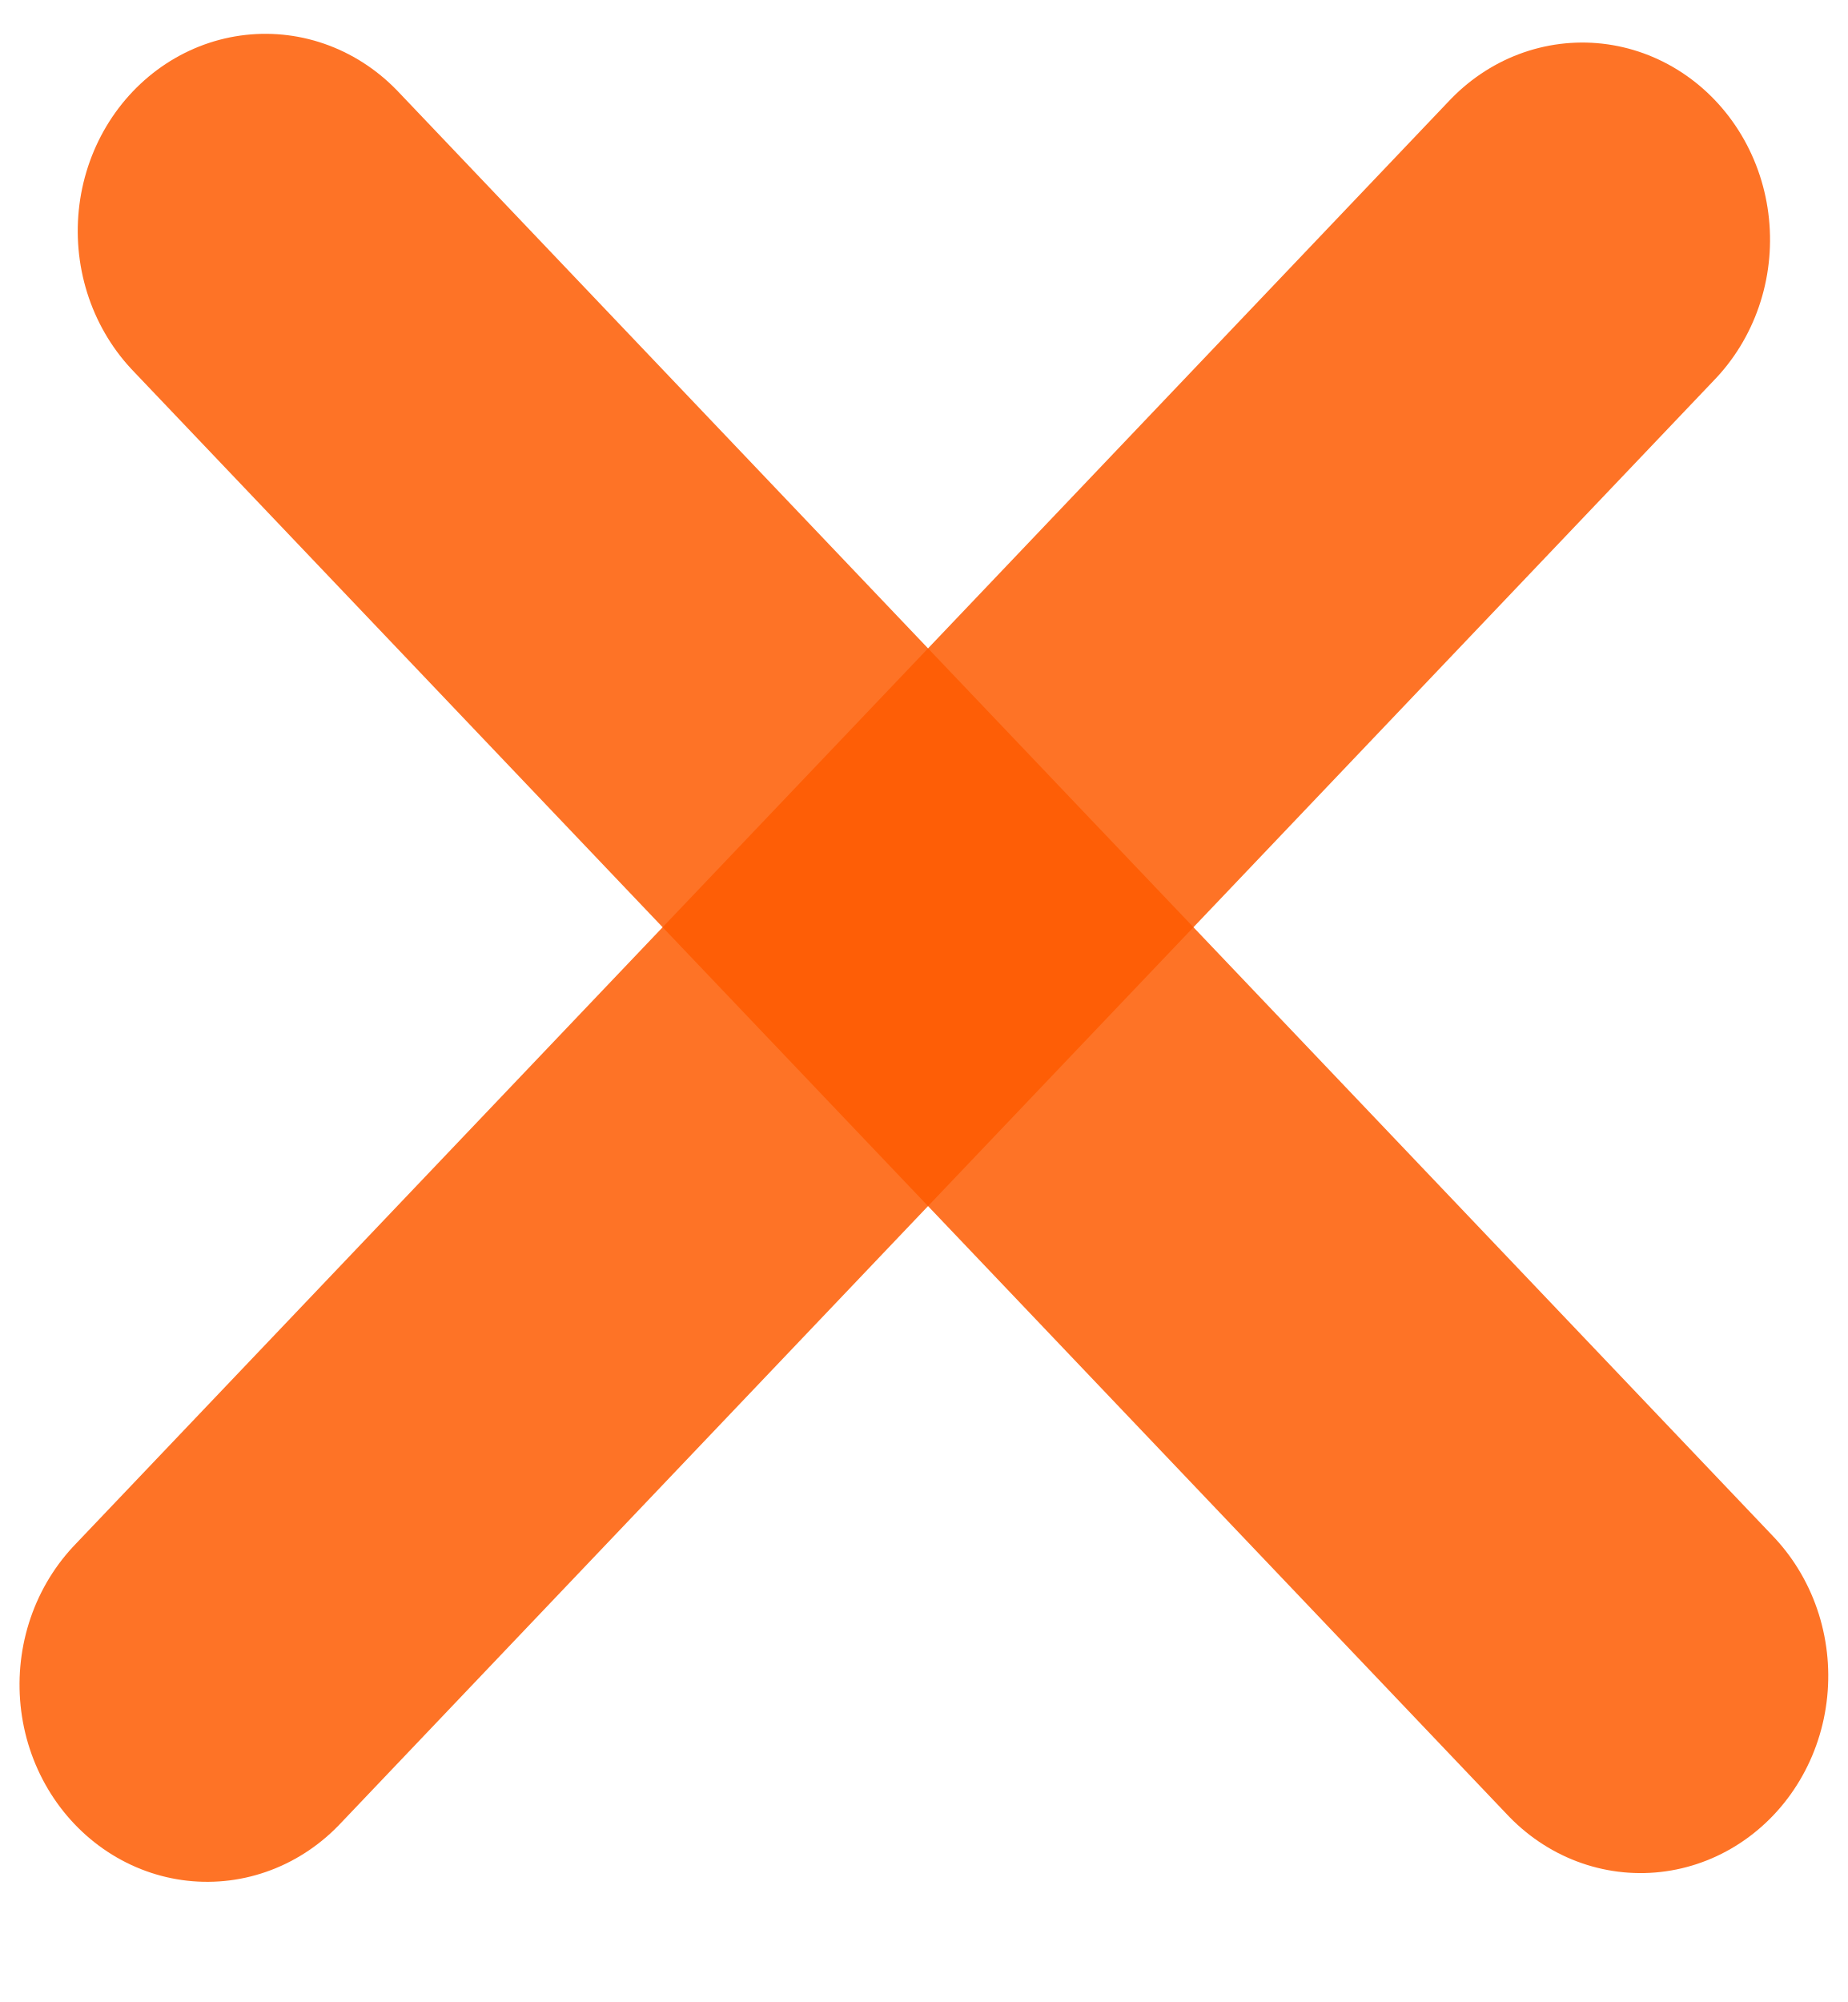
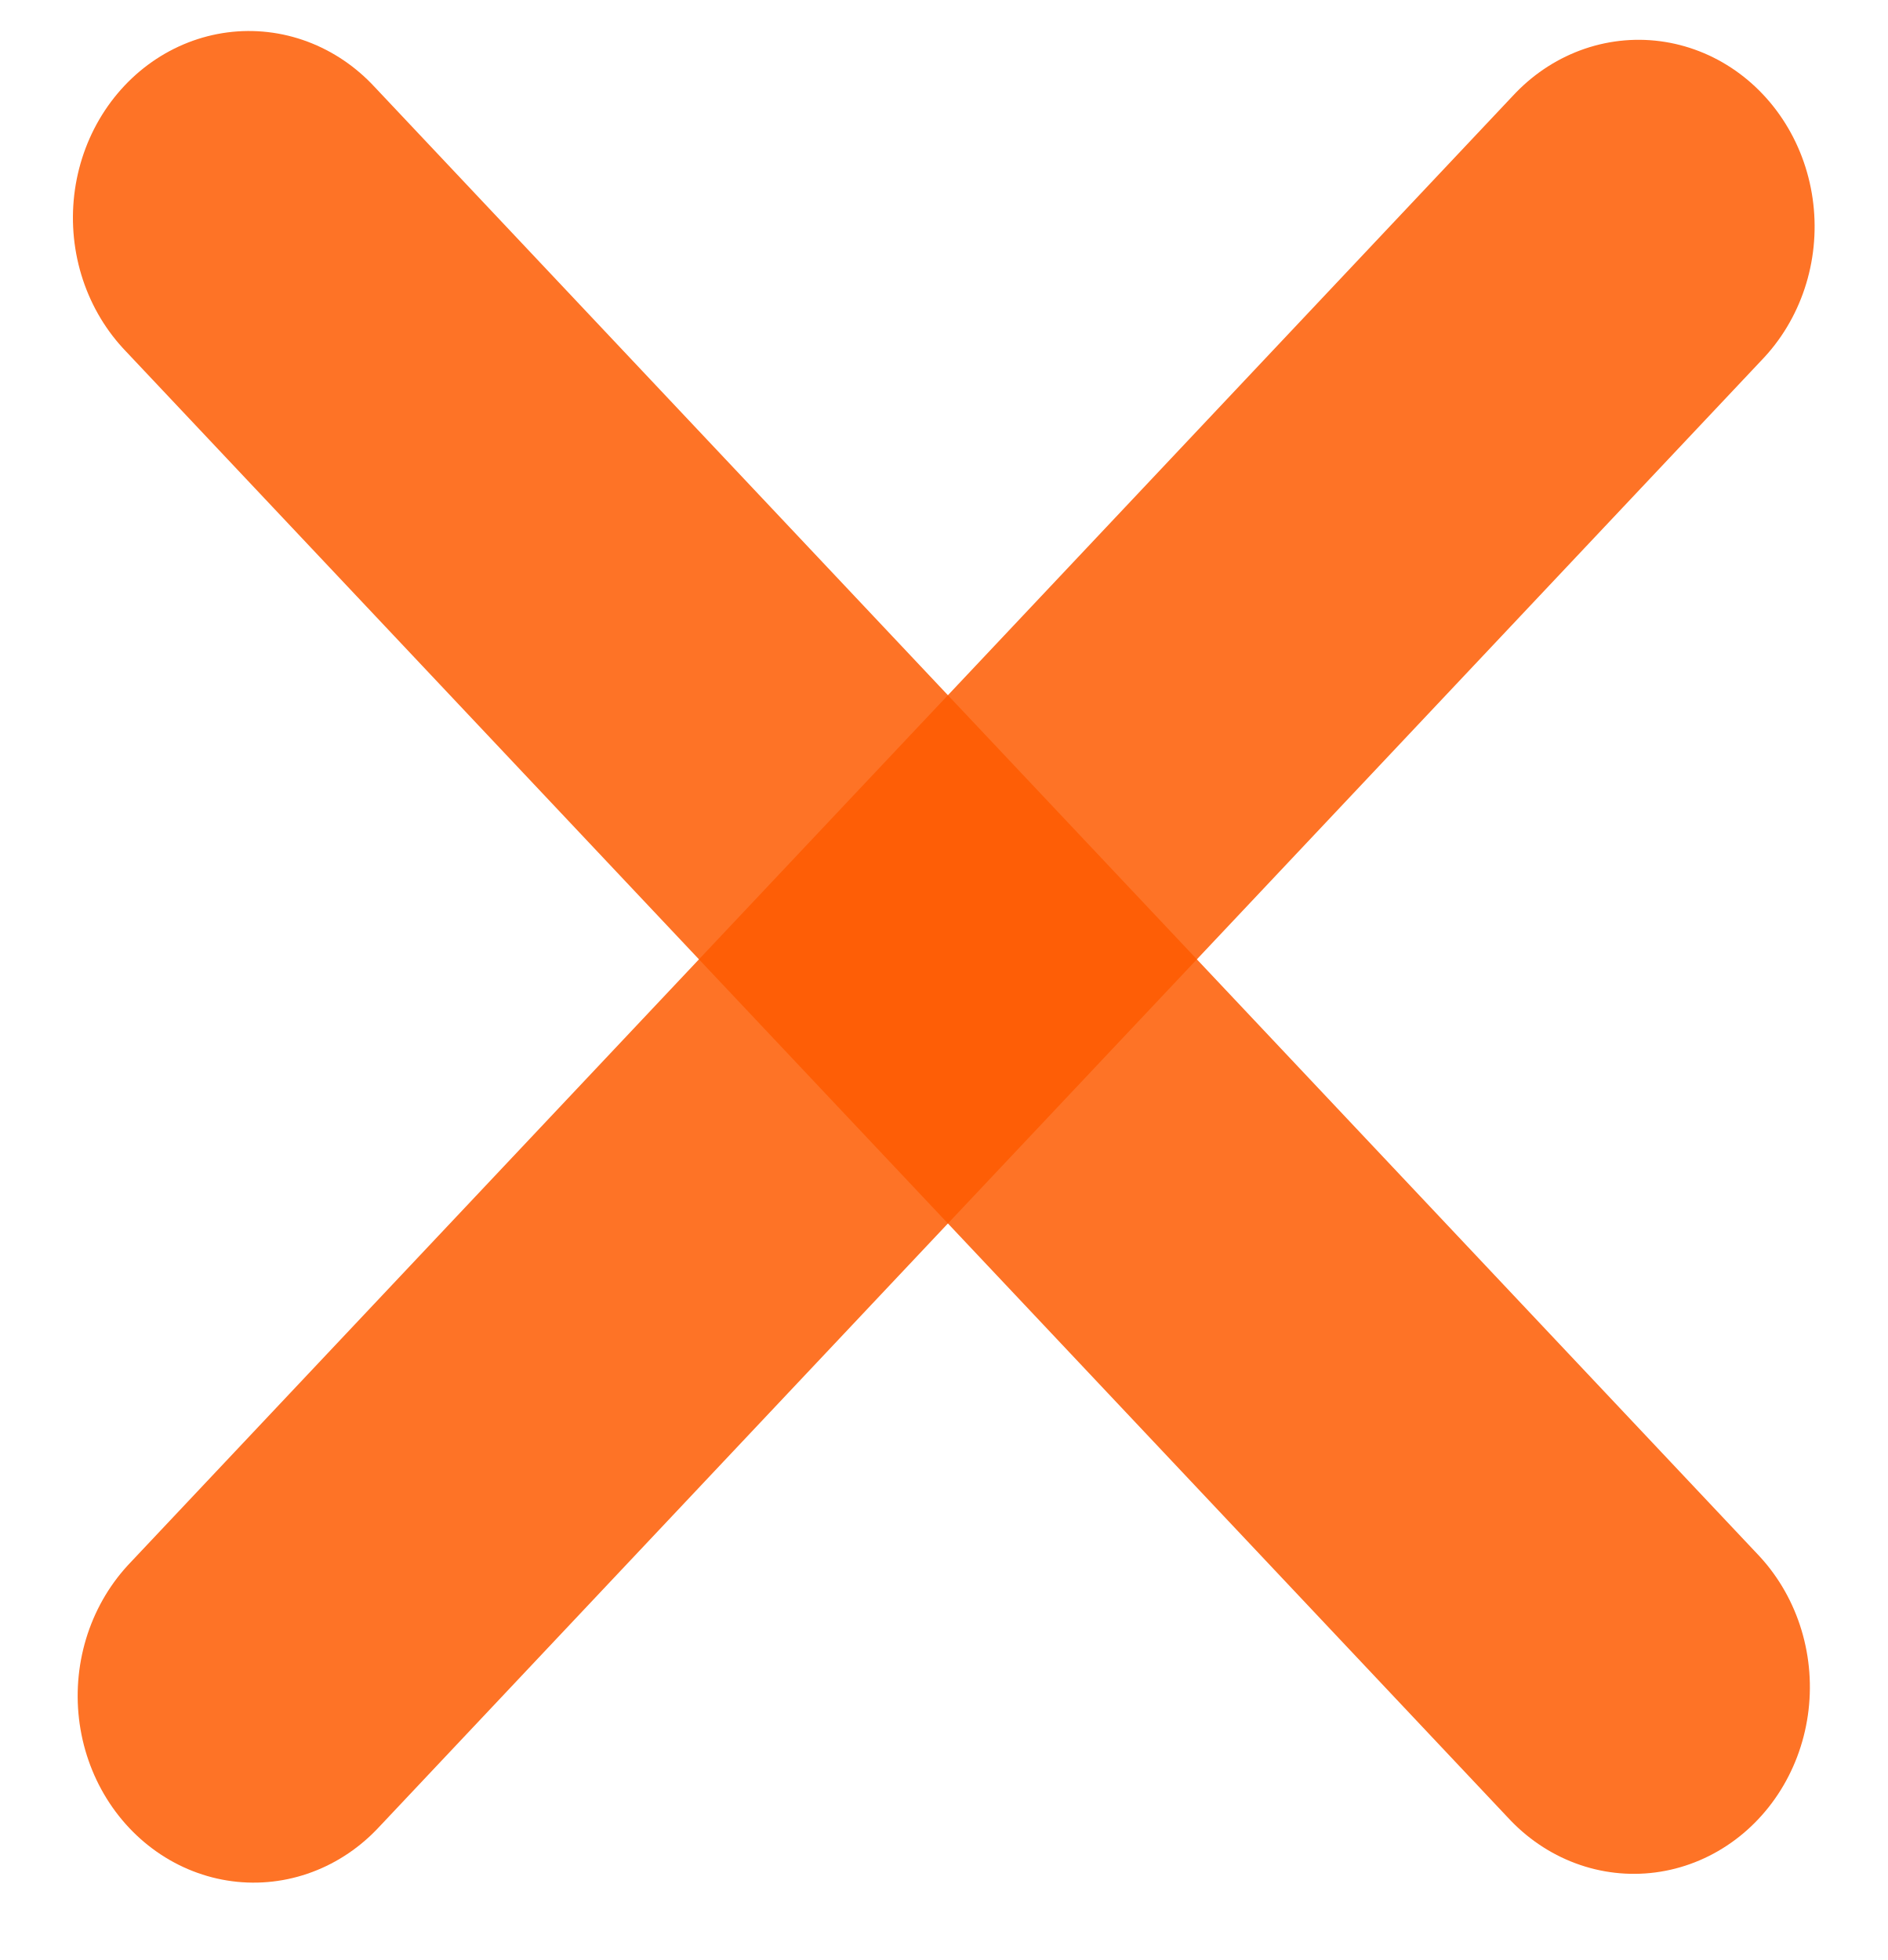
- <svg xmlns="http://www.w3.org/2000/svg" width="24" height="26" viewBox="0 0 24 26" fill="none">
-   <line x1="2.5" y1="-2.5" x2="28.407" y2="-2.5" transform="matrix(0.689459 -0.724324 0.689459 0.724324 2.69116 25.5)" stroke="url(#paint0_linear_229_2177)" stroke-opacity="0.85" stroke-width="5" stroke-linecap="round" />
-   <line x1="2.5" y1="-2.5" x2="28.407" y2="-2.5" transform="matrix(0.689459 0.724324 -0.689459 0.724324 0 3)" stroke="url(#paint1_linear_229_2177)" stroke-opacity="0.85" stroke-width="5" stroke-linecap="round" />
+ <svg xmlns="http://www.w3.org/2000/svg" width="26" height="27" viewBox="0 0 26 27" fill="none">
+   <line x1="2.5" y1="-2.5" x2="30.313" y2="-2.5" transform="matrix(0.685869 -0.727725 0.685869 0.727725 3.49463 27)" stroke="url(#paint0_linear_229_2177)" stroke-opacity="0.85" stroke-width="5" stroke-linecap="round" />
+   <line x1="2.5" y1="-2.5" x2="30.313" y2="-2.5" transform="matrix(0.685869 0.727725 -0.685869 0.727725 0 3)" stroke="url(#paint1_linear_229_2177)" stroke-opacity="0.85" stroke-width="5" stroke-linecap="round" />
  <defs>
-     <linearGradient id="paint0_linear_229_2177" x1="15.453" y1="0" x2="15.453" y2="1" gradientUnits="userSpaceOnUse">
+     <linearGradient id="paint0_linear_229_2177" x1="16.407" y1="0" x2="16.407" y2="1" gradientUnits="userSpaceOnUse">
      <stop offset="0.156" stop-color="#FE5B00" />
      <stop offset="0.318" stop-color="#FFCC81" />
      <stop offset="0.51" stop-color="#F76C08" />
      <stop offset="0.719" stop-color="#F9BE79" />
      <stop offset="0.891" stop-color="#E66000" />
    </linearGradient>
-     <linearGradient id="paint1_linear_229_2177" x1="15.453" y1="0" x2="15.453" y2="1" gradientUnits="userSpaceOnUse">
+     <linearGradient id="paint1_linear_229_2177" x1="16.407" y1="0" x2="16.407" y2="1" gradientUnits="userSpaceOnUse">
      <stop offset="0.156" stop-color="#FE5B00" />
      <stop offset="0.318" stop-color="#FFCC81" />
      <stop offset="0.51" stop-color="#F76C08" />
      <stop offset="0.719" stop-color="#F9BE79" />
      <stop offset="0.891" stop-color="#E66000" />
    </linearGradient>
  </defs>
</svg>
